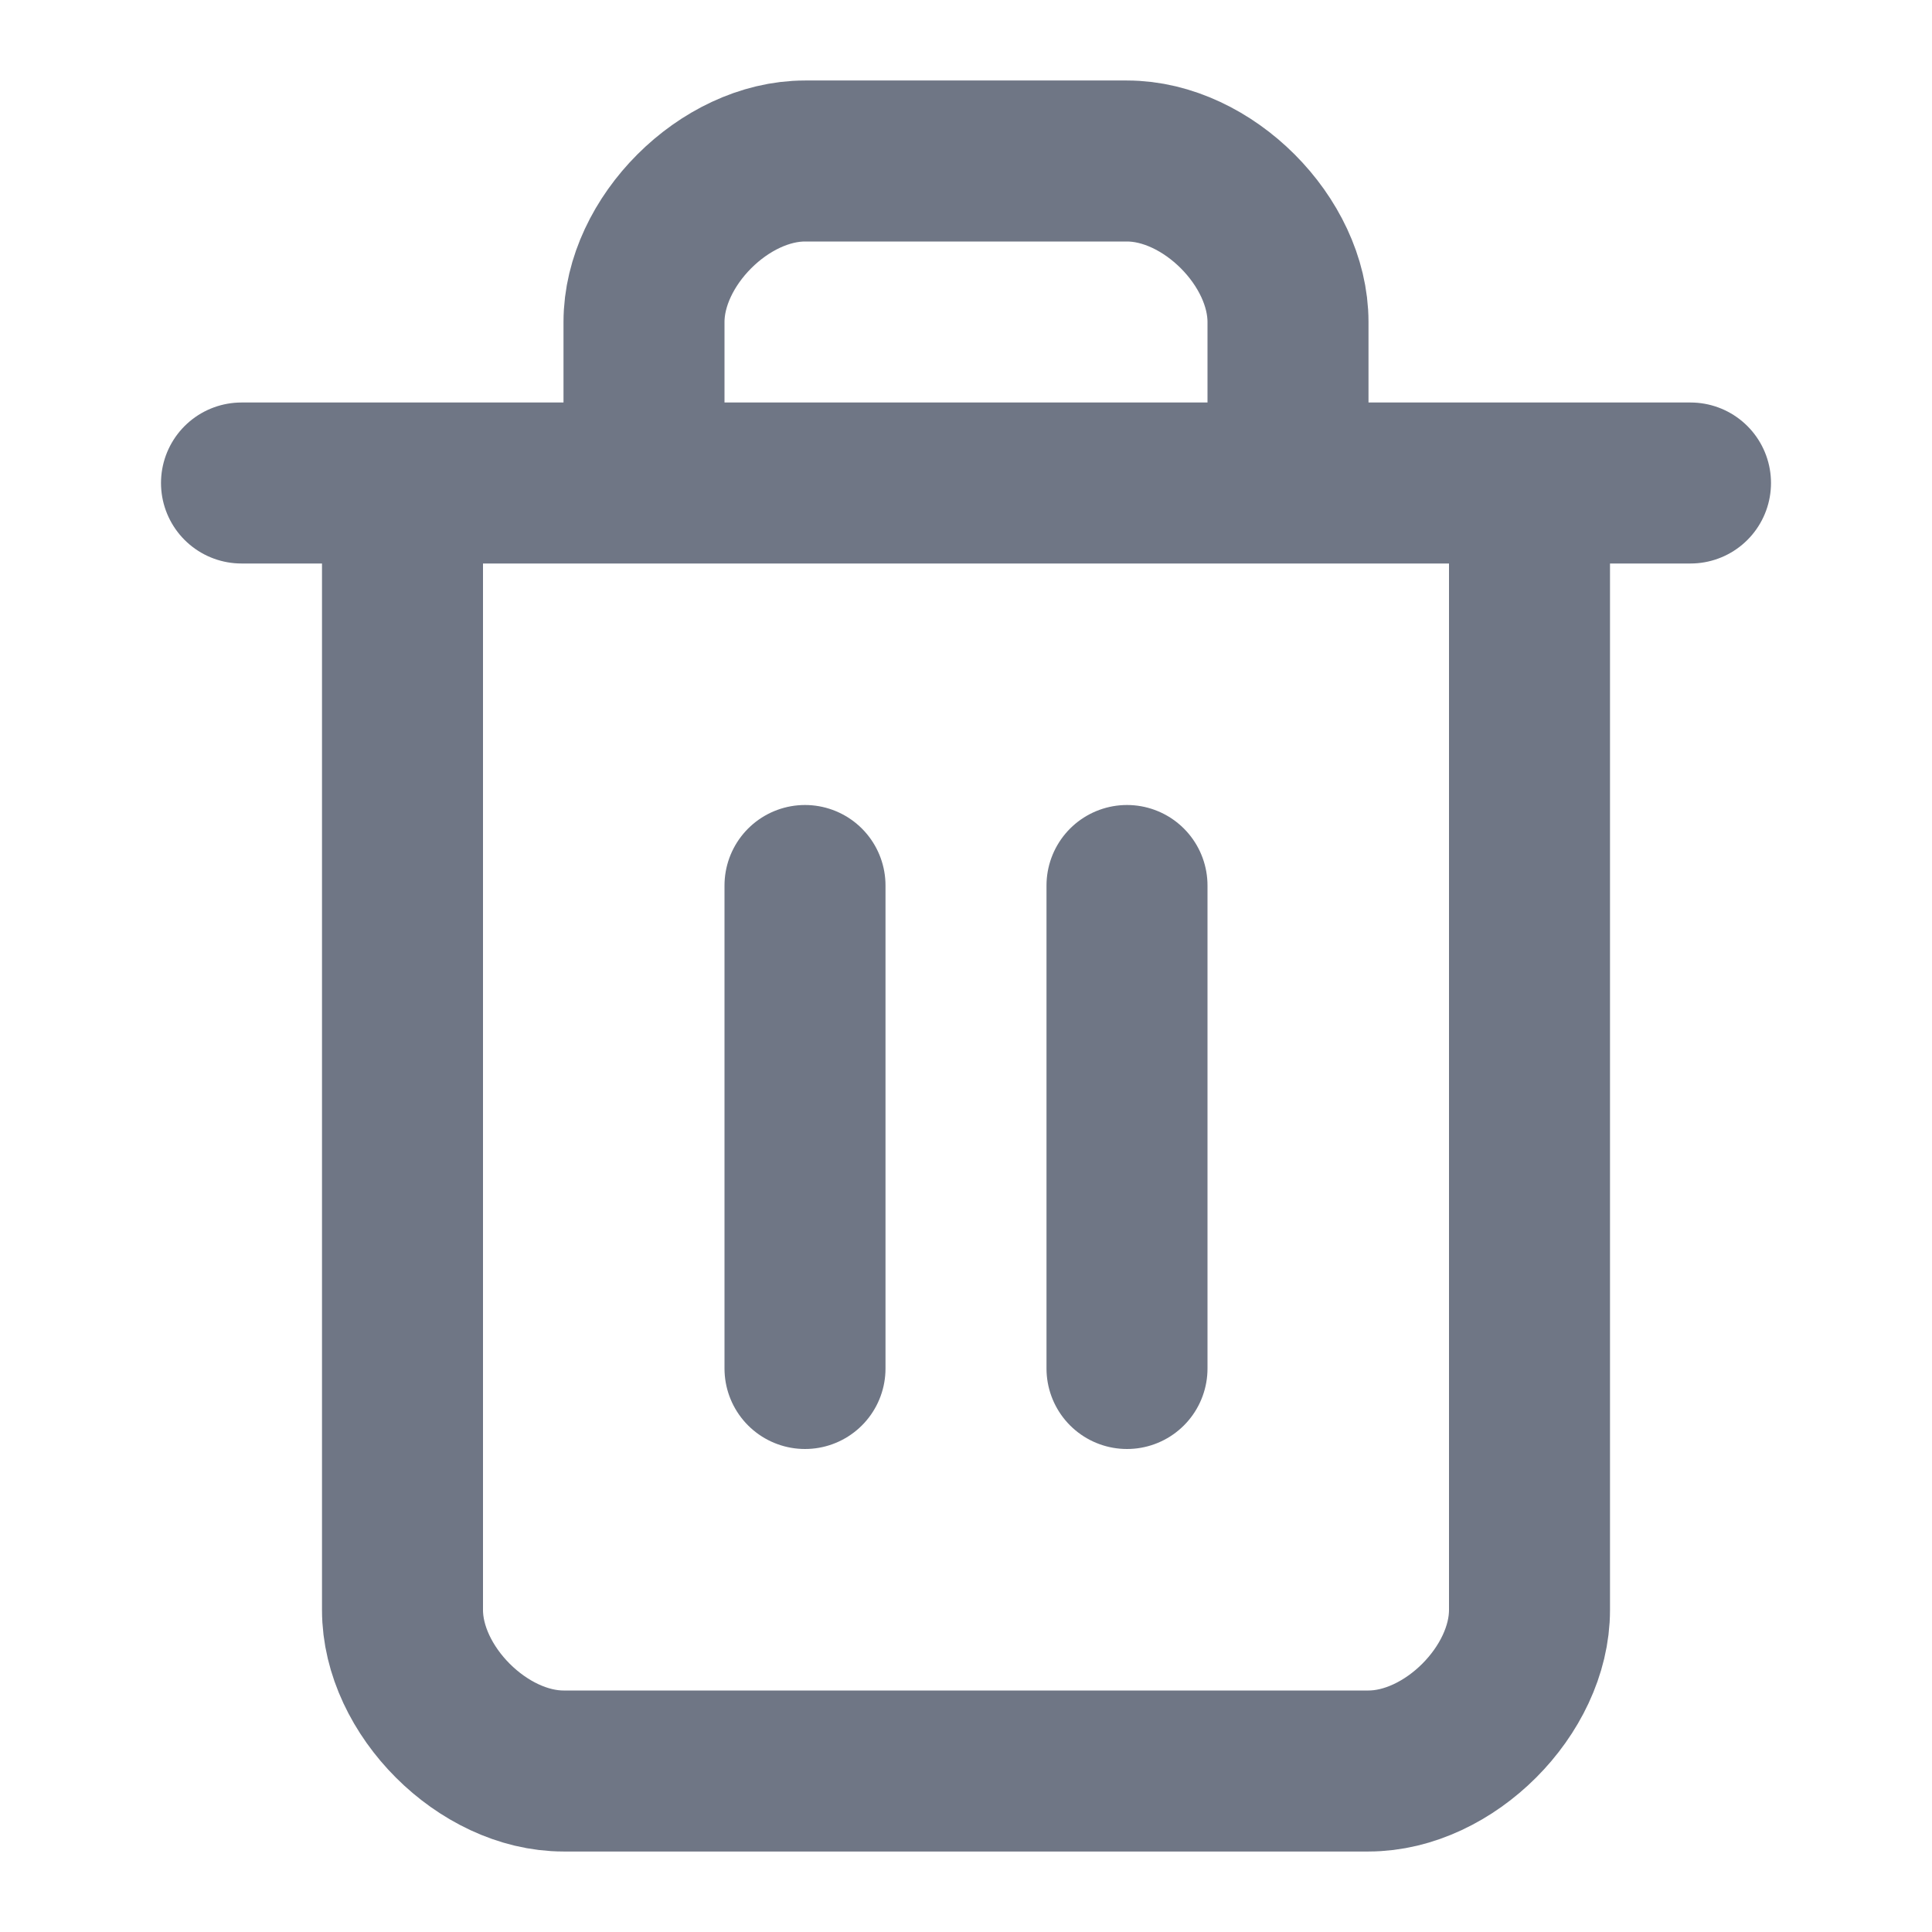
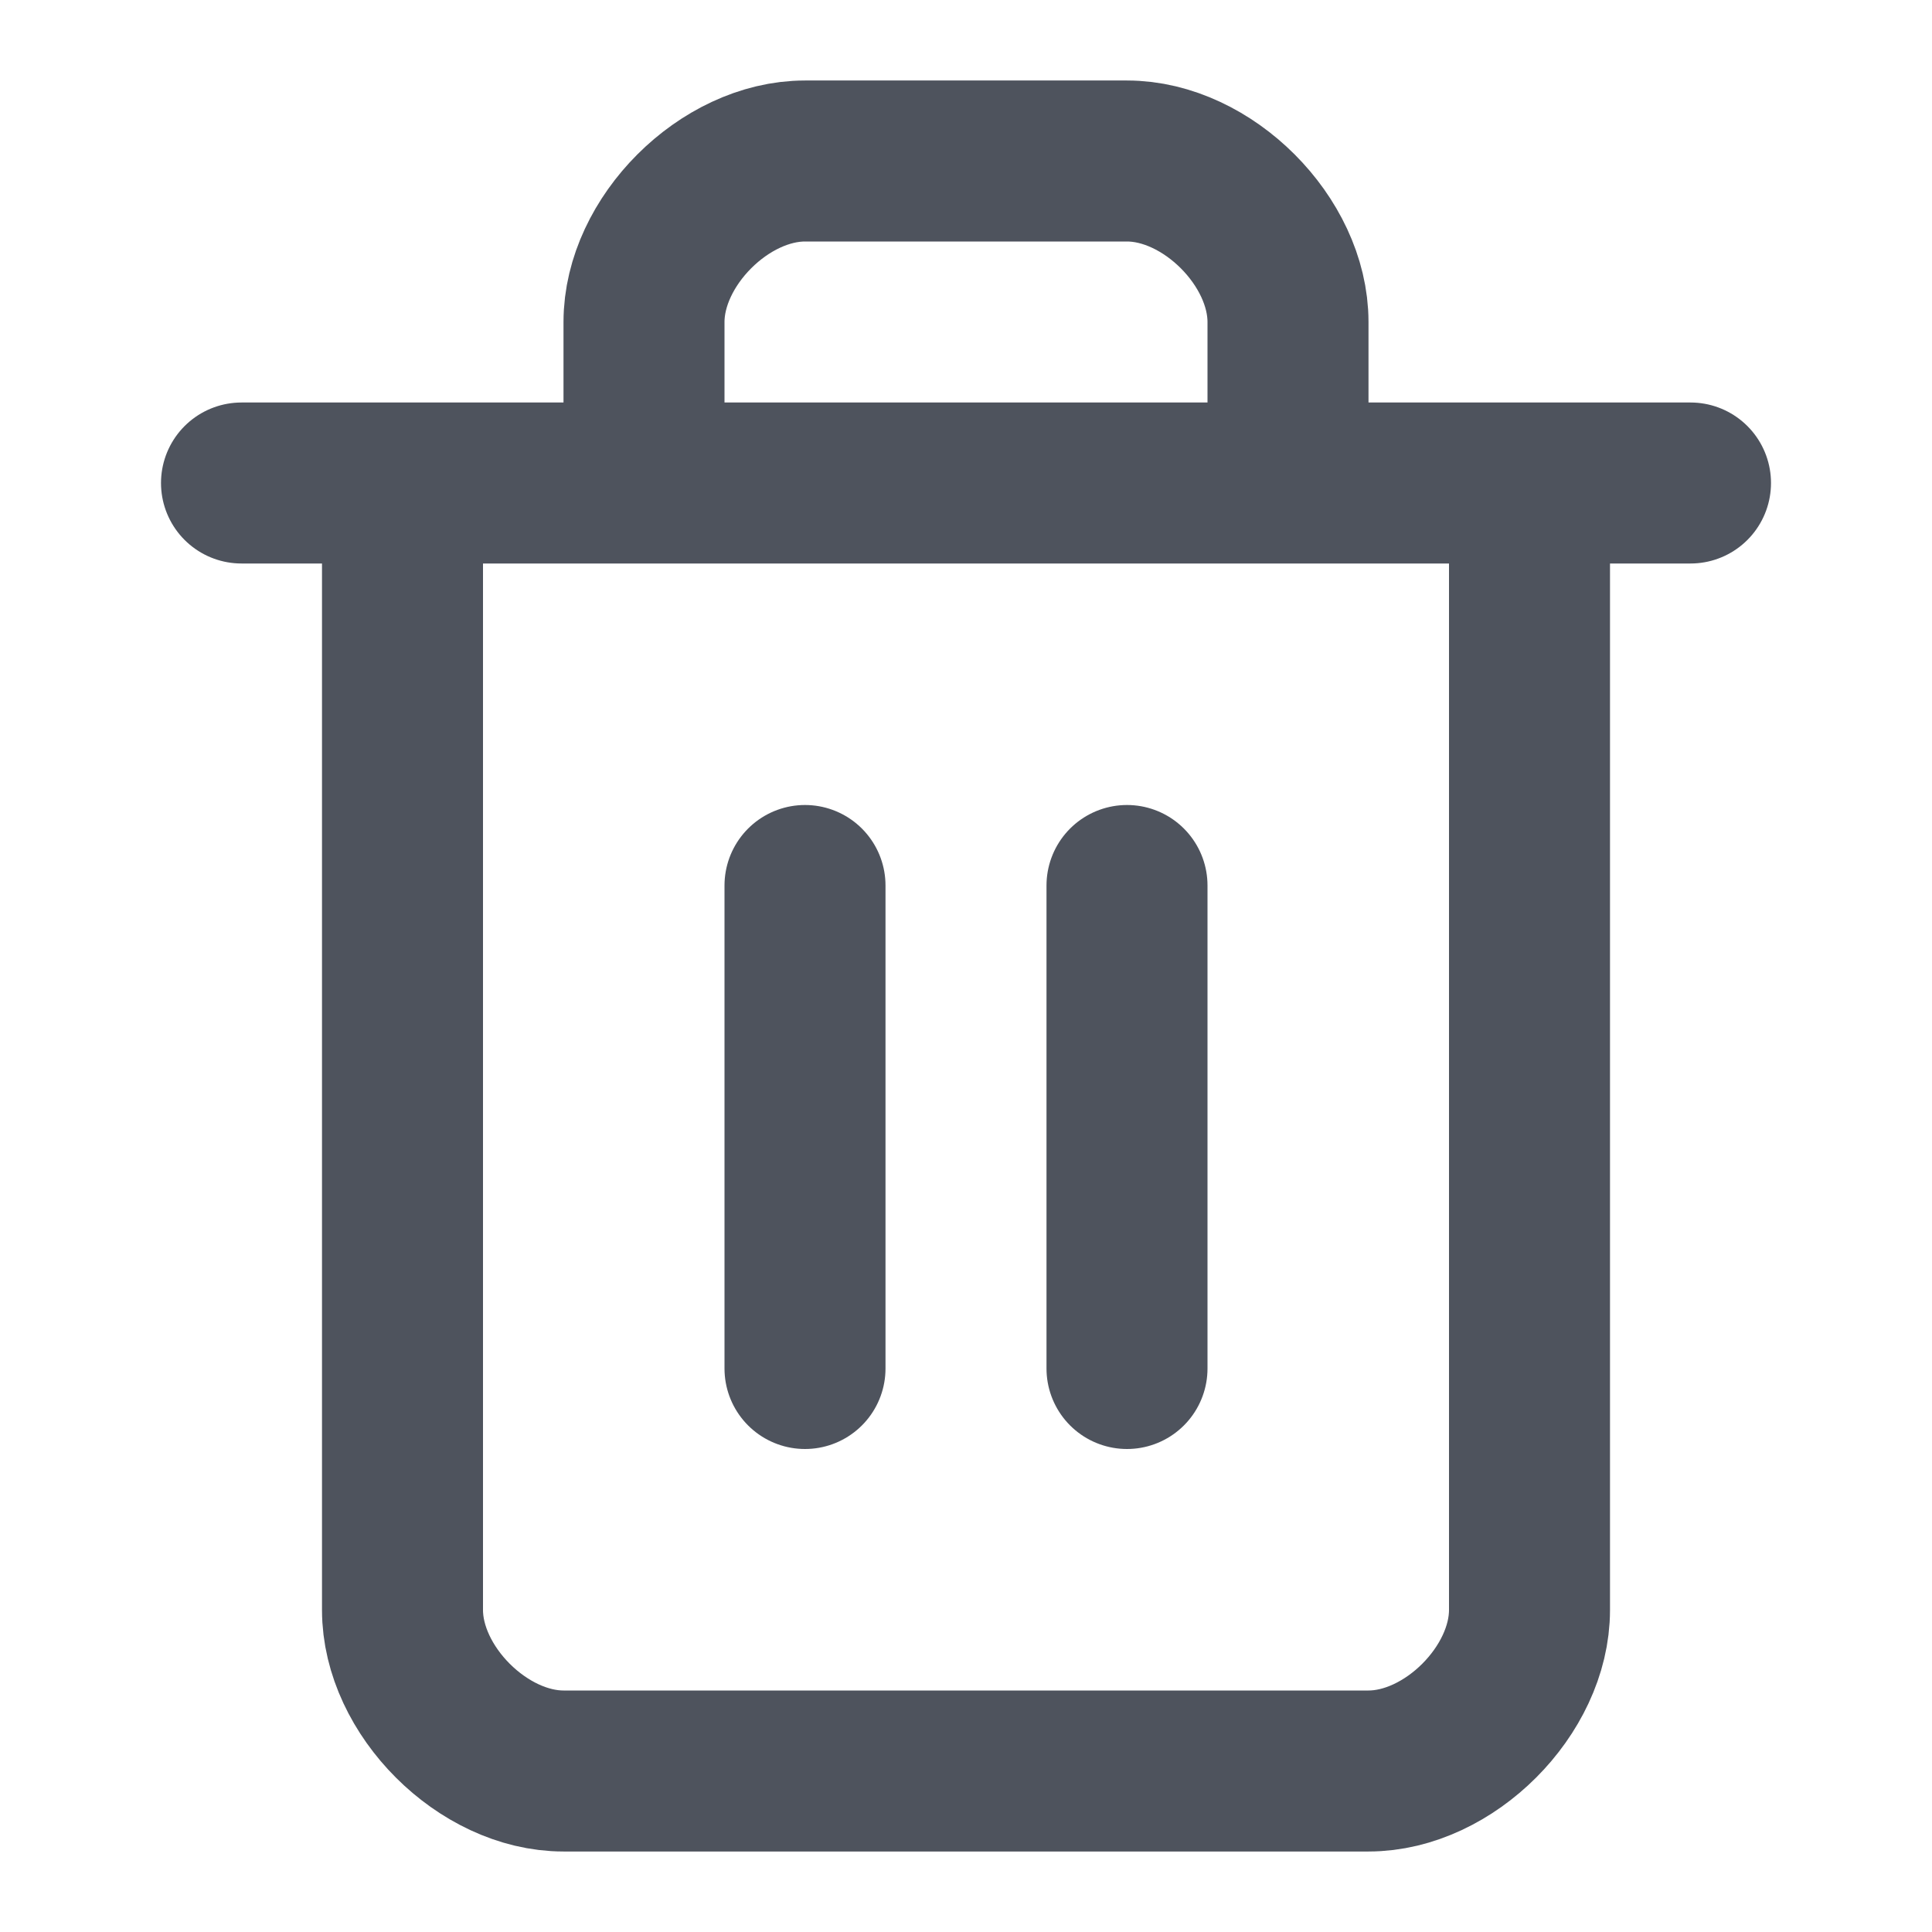
- <svg xmlns="http://www.w3.org/2000/svg" width="16" height="16" fill="none" stroke="#6f7685" stroke-linecap="round" stroke-linejoin="round" stroke-width="2" viewBox="0 0 24 24">
+ <svg xmlns="http://www.w3.org/2000/svg" width="16" height="16" fill="none" stroke="#4e535d" stroke-linecap="round" stroke-linejoin="round" stroke-width="2" viewBox="0 0 24 24">
  <path d="M3 6h18m-2 0v14c0 1-1 2-2 2H7c-1 0-2-1-2-2V6m3 0V4c0-1 1-2 2-2h4c1 0 2 1 2 2v2m-6 5v6m4-6v6" />
</svg>
